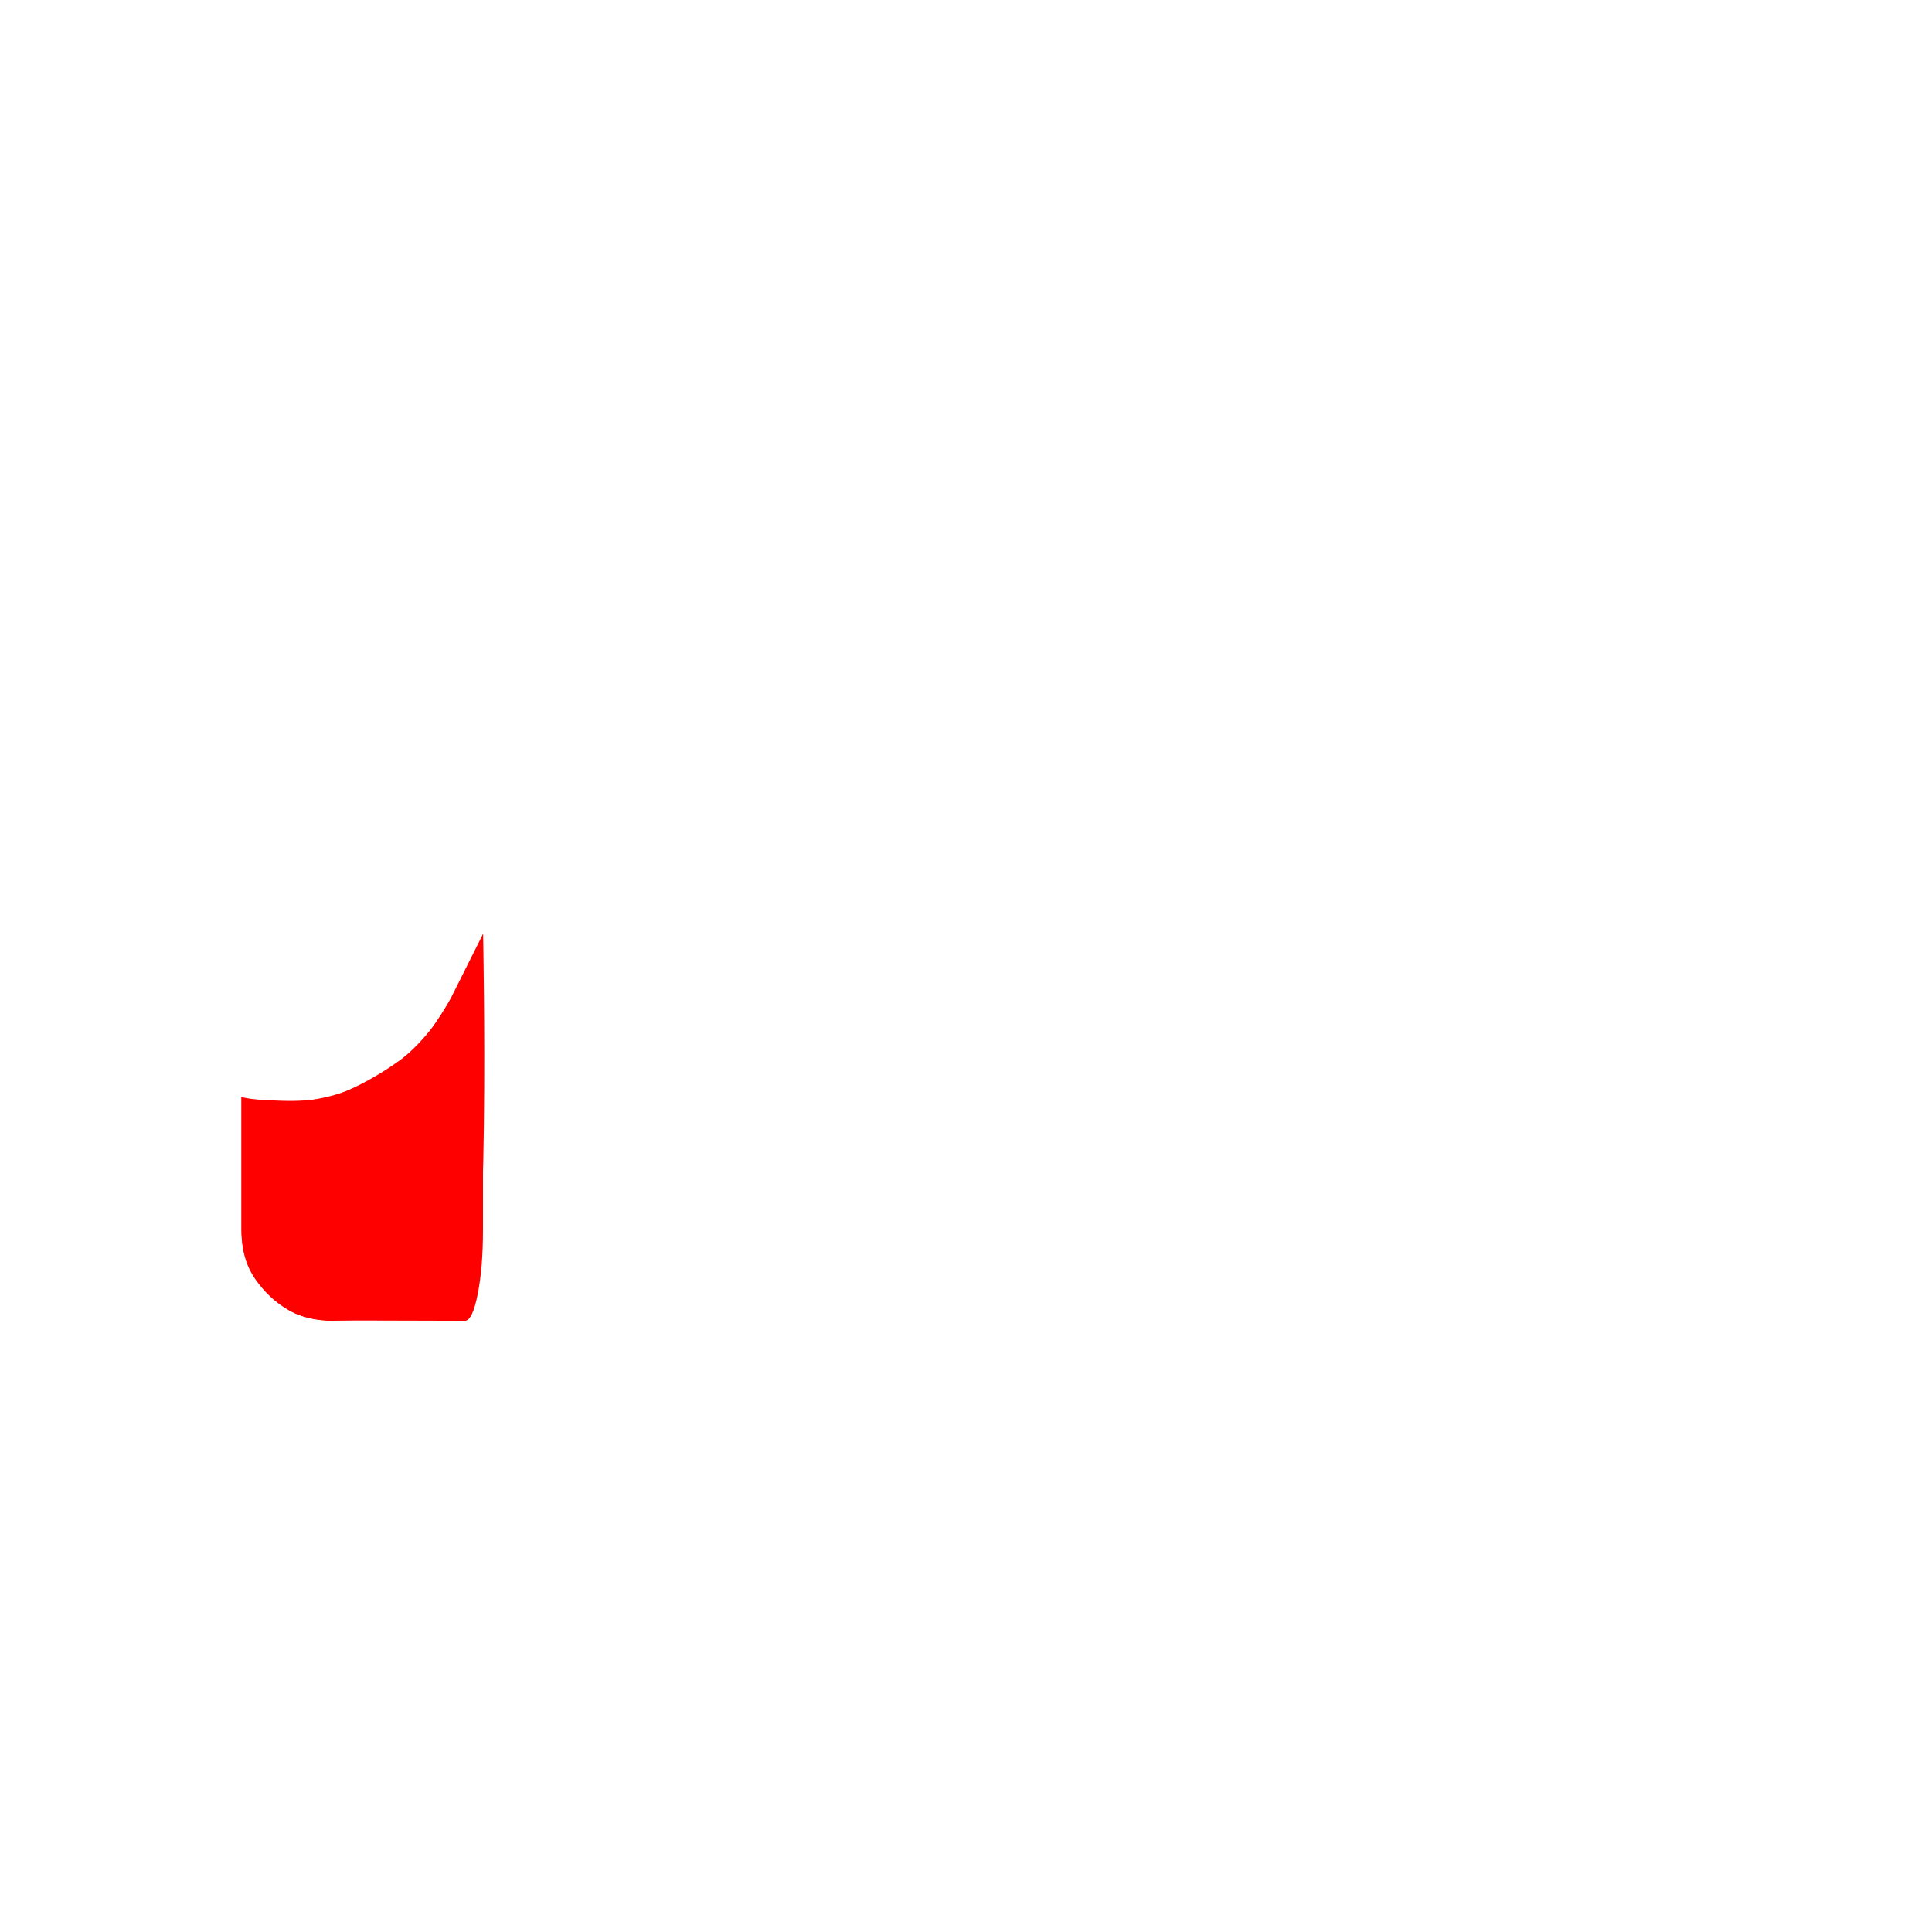
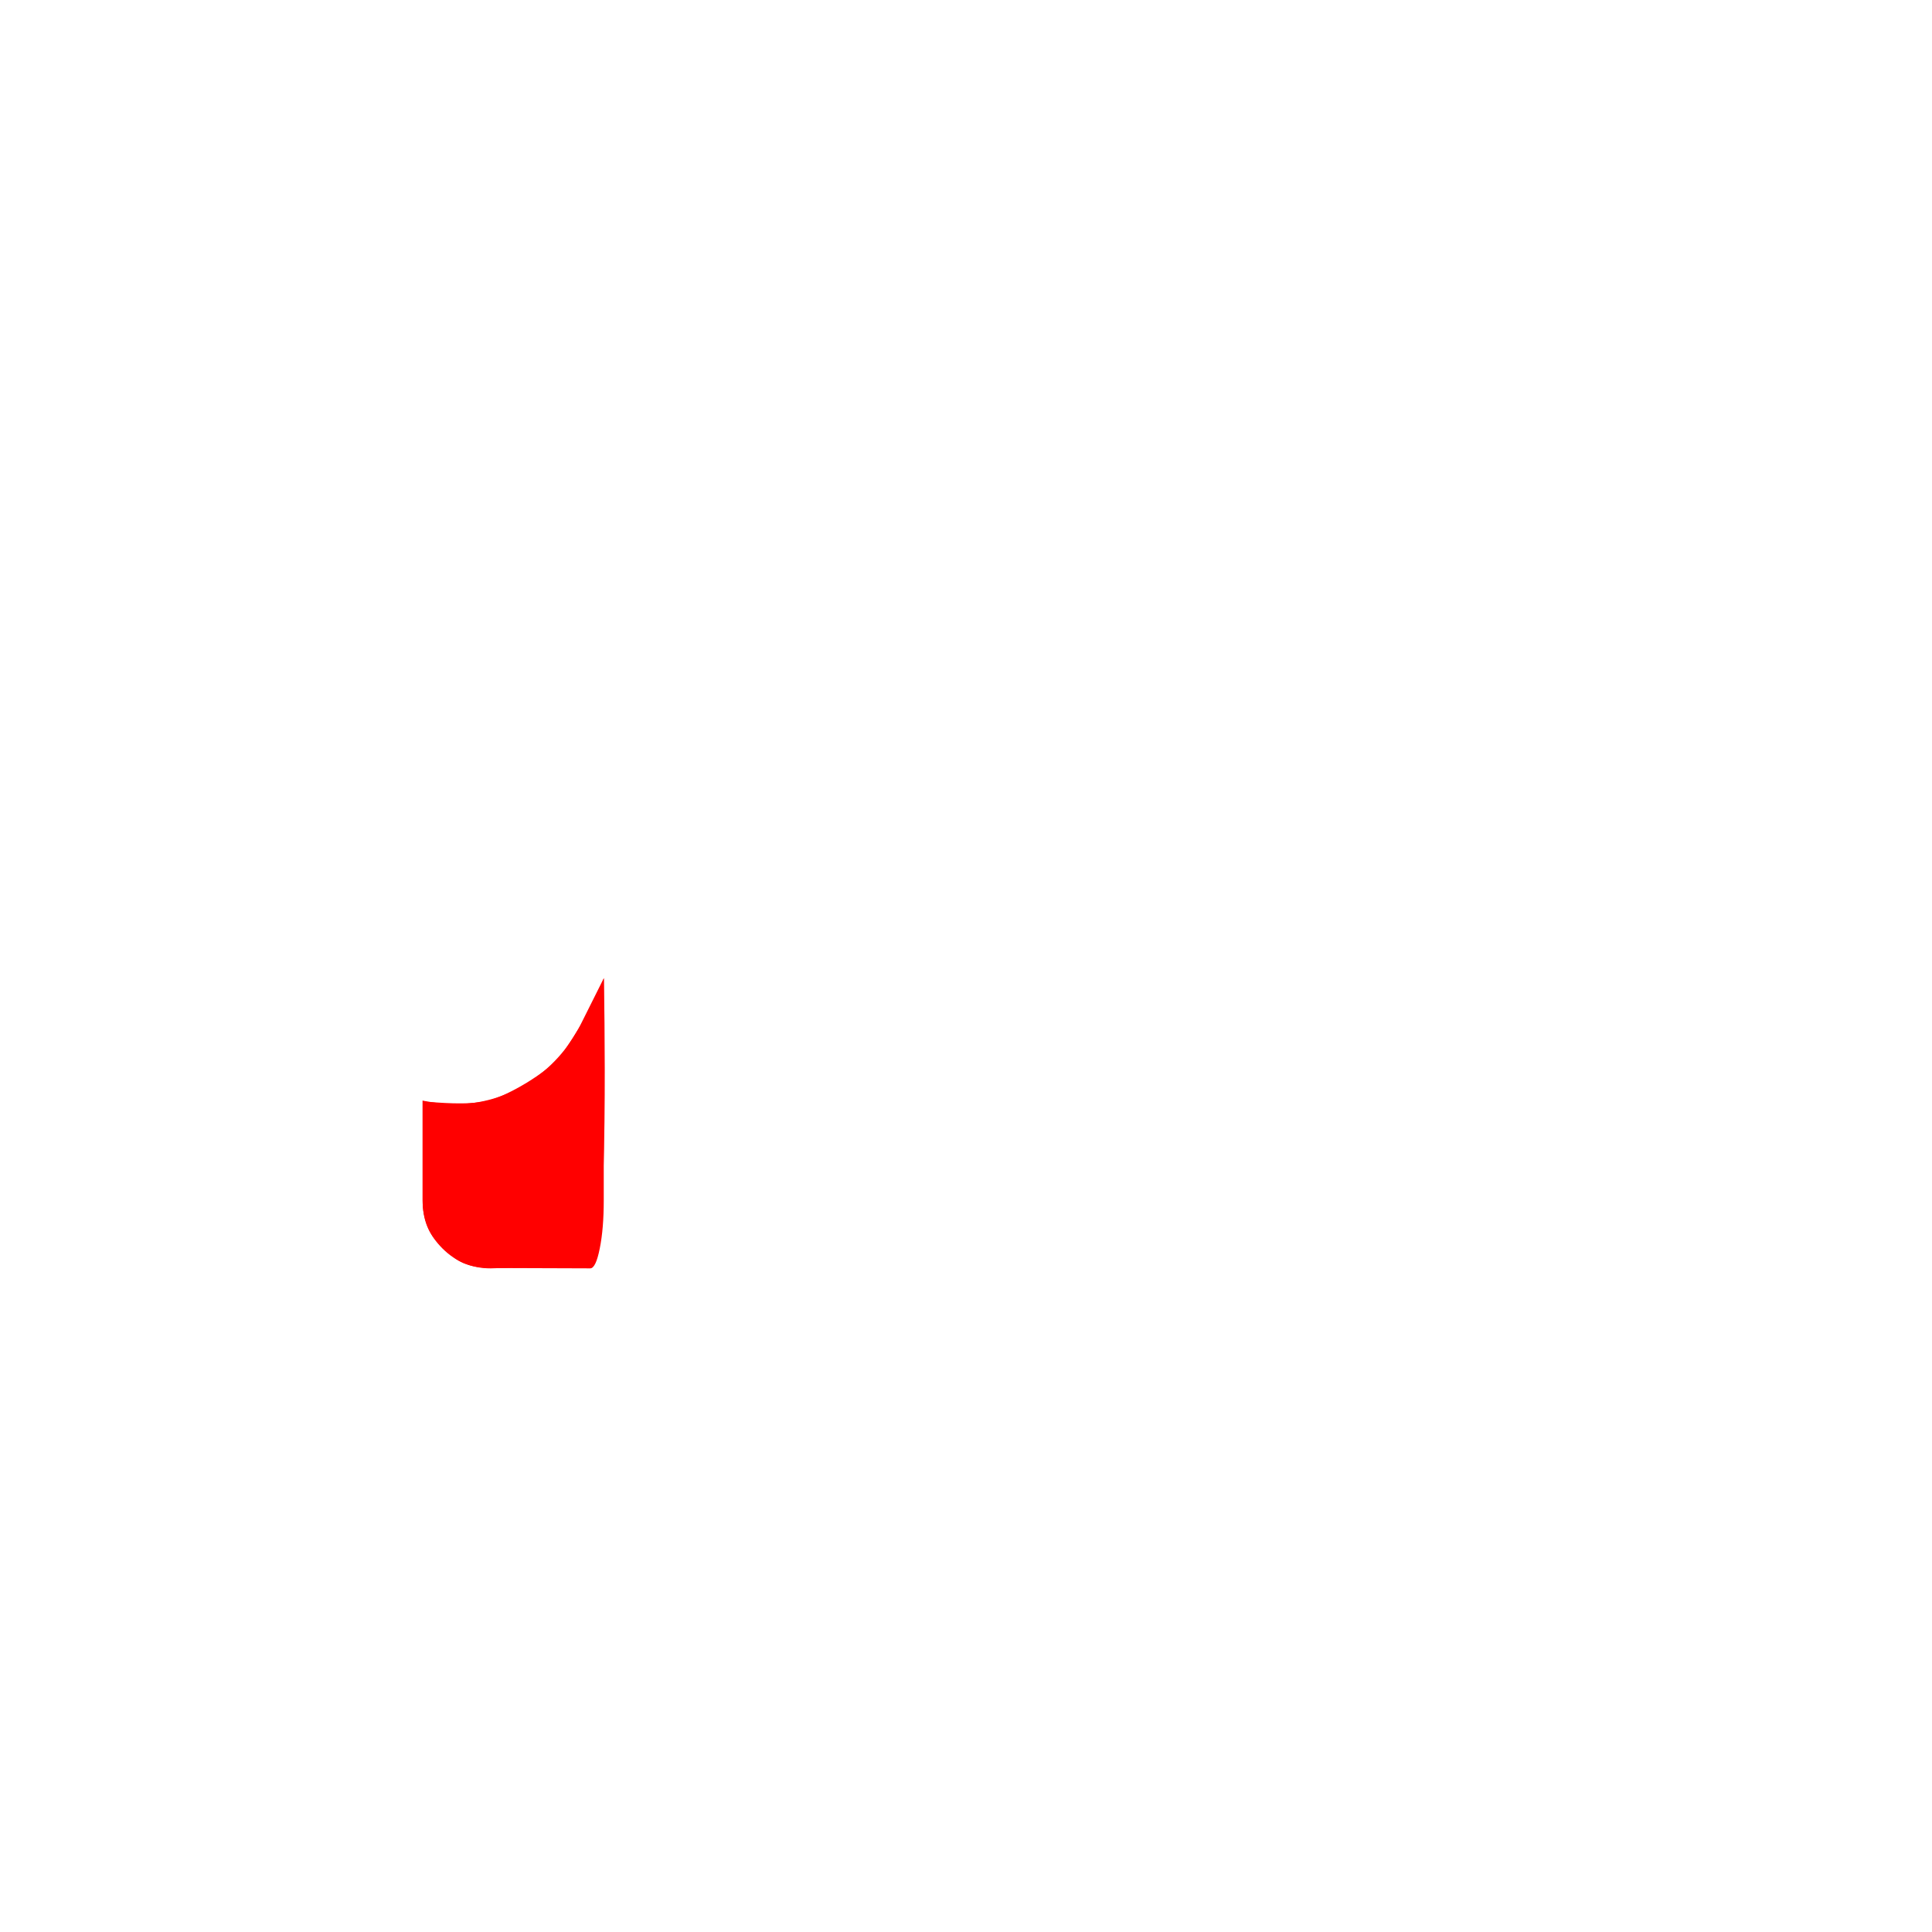
- <svg xmlns="http://www.w3.org/2000/svg" viewBox="0 0 16 16">
-   <path d="M 2.336 7.875 C 2.242 7.875 2.163 7.842 2.098 7.777 C 2.033 7.712 2 7.633 2 7.539 L 2 4.938 L 0.406 4.938 C 0.333 4.938 0.273 4.914 0.227 4.867 C 0.18 4.82 0.156 4.76 0.156 4.688 C 0.156 4.667 0.185 4.592 0.242 4.465 C 0.299 4.337 0.376 4.174 0.473 3.977 C 0.569 3.779 0.68 3.555 0.805 3.305 C 0.93 3.055 1.057 2.798 1.188 2.535 C 1.318 2.272 1.448 2.012 1.578 1.754 C 1.708 1.496 1.828 1.26 1.938 1.047 C 2.047 0.833 2.141 0.65 2.219 0.496 C 2.297 0.342 2.349 0.24 2.375 0.188 C 2.401 0.13 2.44 0.085 2.492 0.051 C 2.544 0.017 2.602 0 2.664 0 C 2.758 0 2.837 0.033 2.902 0.098 C 2.967 0.163 3 0.242 3 0.336 L 3 2.938 L 4.594 2.938 C 4.667 2.938 4.727 2.961 4.773 3.008 C 4.82 3.055 4.844 3.115 4.844 3.188 C 4.844 3.229 4.836 3.266 4.82 3.297 L 2.625 7.688 C 2.599 7.745 2.56 7.79 2.508 7.824 C 2.456 7.858 2.398 7.875 2.336 7.875 Z M 2.445 12.938 C 2.117 12.938 1.805 12.871 1.508 12.738 C 1.211 12.605 0.952 12.428 0.73 12.207 C 0.509 11.986 0.332 11.727 0.199 11.43 C 0.066 11.133 0 10.82 0 10.492 L 0 5.938 L 1 5.938 L 1 10.438 C 1 10.641 1.039 10.833 1.117 11.016 C 1.195 11.198 1.303 11.358 1.441 11.496 C 1.579 11.634 1.74 11.742 1.922 11.82 C 2.104 11.898 2.297 11.938 2.5 11.938 L 11.5 11.938 C 11.703 11.938 11.896 11.898 12.078 11.82 C 12.26 11.742 12.421 11.634 12.559 11.496 C 12.697 11.358 12.805 11.198 12.883 11.016 C 12.961 10.833 13 10.641 13 10.438 L 13 5.438 C 13 5.234 12.961 5.042 12.883 4.859 C 12.805 4.677 12.697 4.517 12.559 4.379 C 12.421 4.241 12.26 4.133 12.078 4.055 C 11.896 3.977 11.703 3.938 11.5 3.938 L 5.898 3.938 C 6.029 3.688 6.094 3.432 6.094 3.172 C 6.094 3.13 6.092 3.091 6.09 3.055 C 6.087 3.018 6.083 2.979 6.078 2.938 L 11.555 2.938 C 11.888 2.938 12.202 3.004 12.496 3.137 C 12.79 3.27 13.048 3.447 13.27 3.668 C 13.491 3.889 13.667 4.148 13.797 4.445 C 13.927 4.742 13.995 5.055 14 5.383 L 14 6.438 L 15 6.438 C 15.135 6.438 15.263 6.464 15.383 6.516 C 15.503 6.568 15.609 6.641 15.703 6.734 C 15.797 6.828 15.87 6.935 15.922 7.055 C 15.974 7.174 16 7.302 16 7.438 L 16 8.438 C 16 8.714 15.901 8.951 15.703 9.148 C 15.51 9.341 15.276 9.438 15 9.438 L 14 9.438 L 14 10.492 C 14 10.82 13.934 11.133 13.801 11.43 C 13.668 11.727 13.491 11.986 13.27 12.207 C 13.048 12.428 12.789 12.605 12.492 12.738 C 12.195 12.871 11.883 12.938 11.555 12.938 L 2.445 12.938 Z" style="fill: rgb(255, 255, 255);" />
-   <path d="M 2.75 10.938 C 2.542 10.938 2.365 10.865 2.219 10.719 C 2.073 10.573 2 10.396 2 10.188 L 2 9.086 C 2.13 9.112 2.247 9.125 2.352 9.125 C 2.648 9.125 2.921 9.046 3.168 8.887 C 3.415 8.728 3.607 8.516 3.742 8.25 L 5.398 4.938 L 11.25 4.938 C 11.458 4.938 11.635 5.01 11.781 5.156 C 11.927 5.302 12 5.479 12 5.688 L 12 10.188 C 12 10.396 11.927 10.573 11.781 10.719 C 11.635 10.865 11.458 10.938 11.25 10.938 L 2.75 10.938 Z" style="fill-opacity: 0.5; fill: rgb(255, 255, 255);" />
-   <path d="M 2.75 10.938 C 2.542 10.938 2.365 10.865 2.219 10.719 C 2.073 10.573 2 10.396 2 10.188 L 2 9.086 C 2.13 9.112 2.247 9.125 2.352 9.125 C 2.648 9.125 2.921 9.046 3.168 8.887 C 3.415 8.728 3.607 8.516 3.742 8.25 L 4.001 7.733 C 4.001 7.733 4.066 10.905 3.858 10.905 L 2.75 10.938 Z" style="fill: rgb(255, 0, 0);" />
-   <path d="M 2.704 10.935 C 2.399 10.91 2.34 10.813 2.201 10.689 C 2.062 10.565 2 10.396 2 10.188 L 2 9.086 C 2.026 9.112 2.058 9.103 2.079 9.103 C 2.139 9.103 2.495 9.144 2.724 9.086 C 2.953 9.028 3.362 8.78 3.523 8.598 C 3.523 8.598 3.927 8.016 4 7.736 L 4 10.188 C 4 10.396 3.985 10.573 3.956 10.719 C 3.927 10.865 3.892 10.938 3.85 10.938 L 2.704 10.935 Z" style="fill: rgb(255, 0, 0);" />
+ <svg xmlns="http://www.w3.org/2000/svg" viewBox="0 0 16 16" width="22px" height="22px">
+   <path d="M 3.752 8.206 C 3.682 8.206 3.622 8.182 3.574 8.133 C 3.525 8.084 3.5 8.025 3.5 7.954 L 3.5 6.004 L 2.305 6.004 C 2.25 6.004 2.205 5.986 2.17 5.95 C 2.135 5.915 2.117 5.87 2.117 5.816 C 2.117 5.8 2.139 5.744 2.182 5.649 C 2.224 5.553 2.282 5.431 2.355 5.283 C 2.427 5.134 2.51 4.966 2.604 4.779 C 2.698 4.591 2.793 4.399 2.891 4.201 C 2.989 4.004 3.086 3.809 3.184 3.616 C 3.281 3.422 3.371 3.245 3.454 3.085 C 3.535 2.925 3.606 2.788 3.664 2.672 C 3.723 2.557 3.762 2.48 3.781 2.441 C 3.801 2.398 3.83 2.364 3.869 2.338 C 3.908 2.313 3.952 2.3 3.998 2.3 C 4.069 2.3 4.128 2.325 4.177 2.374 C 4.225 2.422 4.25 2.482 4.25 2.552 L 4.25 4.504 L 5.446 4.504 C 5.5 4.504 5.545 4.521 5.58 4.556 C 5.615 4.591 5.633 4.636 5.633 4.691 C 5.633 4.722 5.627 4.75 5.615 4.773 L 3.969 8.066 C 3.949 8.109 3.92 8.143 3.881 8.168 C 3.842 8.194 3.799 8.206 3.752 8.206 Z M 3.834 12.004 C 3.588 12.004 3.354 11.953 3.131 11.854 C 2.908 11.754 2.714 11.621 2.548 11.455 C 2.382 11.29 2.249 11.095 2.149 10.873 C 2.05 10.65 2 10.415 2 10.169 L 2 6.754 L 2.75 6.754 L 2.75 10.129 C 2.75 10.281 2.779 10.425 2.838 10.562 C 2.896 10.699 2.977 10.819 3.081 10.922 C 3.184 11.026 3.305 11.107 3.442 11.165 C 3.578 11.224 3.723 11.254 3.875 11.254 L 10.625 11.254 C 10.777 11.254 10.922 11.224 11.058 11.165 C 11.195 11.107 11.316 11.026 11.419 10.922 C 11.523 10.819 11.604 10.699 11.662 10.562 C 11.721 10.425 11.75 10.281 11.75 10.129 L 11.75 6.379 C 11.75 6.226 11.721 6.082 11.662 5.944 C 11.604 5.808 11.523 5.688 11.419 5.584 C 11.316 5.481 11.195 5.4 11.058 5.341 C 10.922 5.283 10.777 5.254 10.625 5.254 L 6.424 5.254 C 6.522 5.066 6.571 4.874 6.571 4.679 C 6.571 4.648 6.569 4.618 6.568 4.591 C 6.565 4.563 6.562 4.534 6.559 4.504 L 10.666 4.504 C 10.916 4.504 11.152 4.553 11.372 4.653 C 11.593 4.753 11.786 4.885 11.953 5.051 C 12.118 5.217 12.25 5.411 12.348 5.634 C 12.445 5.857 12.496 6.091 12.5 6.337 L 12.5 7.129 L 13.25 7.129 C 13.351 7.129 13.447 7.148 13.537 7.187 C 13.627 7.226 13.707 7.281 13.777 7.351 C 13.848 7.421 13.903 7.501 13.942 7.591 C 13.981 7.681 14 7.777 14 7.879 L 14 8.629 C 14 8.836 13.926 9.013 13.777 9.161 C 13.633 9.306 13.457 9.379 13.25 9.379 L 12.5 9.379 L 12.5 10.169 C 12.5 10.415 12.451 10.65 12.351 10.873 C 12.251 11.095 12.118 11.29 11.953 11.455 C 11.786 11.621 11.592 11.754 11.369 11.854 C 11.146 11.953 10.912 12.004 10.666 12.004 L 3.834 12.004 Z" style="fill: rgb(255, 255, 255);" />
+   <path d="M 4.063 10.504 C 3.907 10.504 3.774 10.449 3.664 10.339 C 3.555 10.23 3.5 10.097 3.5 9.941 L 3.5 9.115 C 3.598 9.134 3.685 9.144 3.764 9.144 C 3.986 9.144 4.191 9.084 4.376 8.965 C 4.561 8.846 4.705 8.687 4.807 8.488 L 6.048 6.004 L 10.438 6.004 C 10.594 6.004 10.726 6.058 10.836 6.167 C 10.945 6.276 11 6.409 11 6.566 L 11 9.941 C 11 10.097 10.945 10.23 10.836 10.339 C 10.726 10.449 10.594 10.504 10.438 10.504 L 4.063 10.504 Z" style="fill-opacity: 0.5; fill: rgb(255, 255, 255);" />
+   <path d="M 4.063 10.504 C 3.907 10.504 3.774 10.449 3.664 10.339 C 3.555 10.23 3.5 10.097 3.5 9.941 L 3.5 9.115 C 3.598 9.134 3.685 9.144 3.764 9.144 C 3.986 9.144 4.191 9.084 4.376 8.965 C 4.561 8.846 4.705 8.687 4.807 8.488 L 5.001 8.1 C 5.001 8.1 5.05 10.479 4.894 10.479 L 4.063 10.504 Z" style="fill: rgb(255, 0, 0);" />
+   <path d="M 4.028 10.501 C 3.799 10.483 3.755 10.41 3.651 10.317 C 3.547 10.224 3.5 10.097 3.5 9.941 L 3.5 9.115 C 3.52 9.134 3.544 9.127 3.559 9.127 C 3.604 9.127 3.871 9.158 4.043 9.115 C 4.215 9.071 4.522 8.885 4.642 8.749 C 4.642 8.749 4.945 8.312 5 8.102 L 5 9.941 C 5 10.097 4.989 10.23 4.967 10.339 C 4.945 10.449 4.919 10.504 4.888 10.504 L 4.028 10.501 Z" style="fill: rgb(255, 0, 0);" />
</svg>
